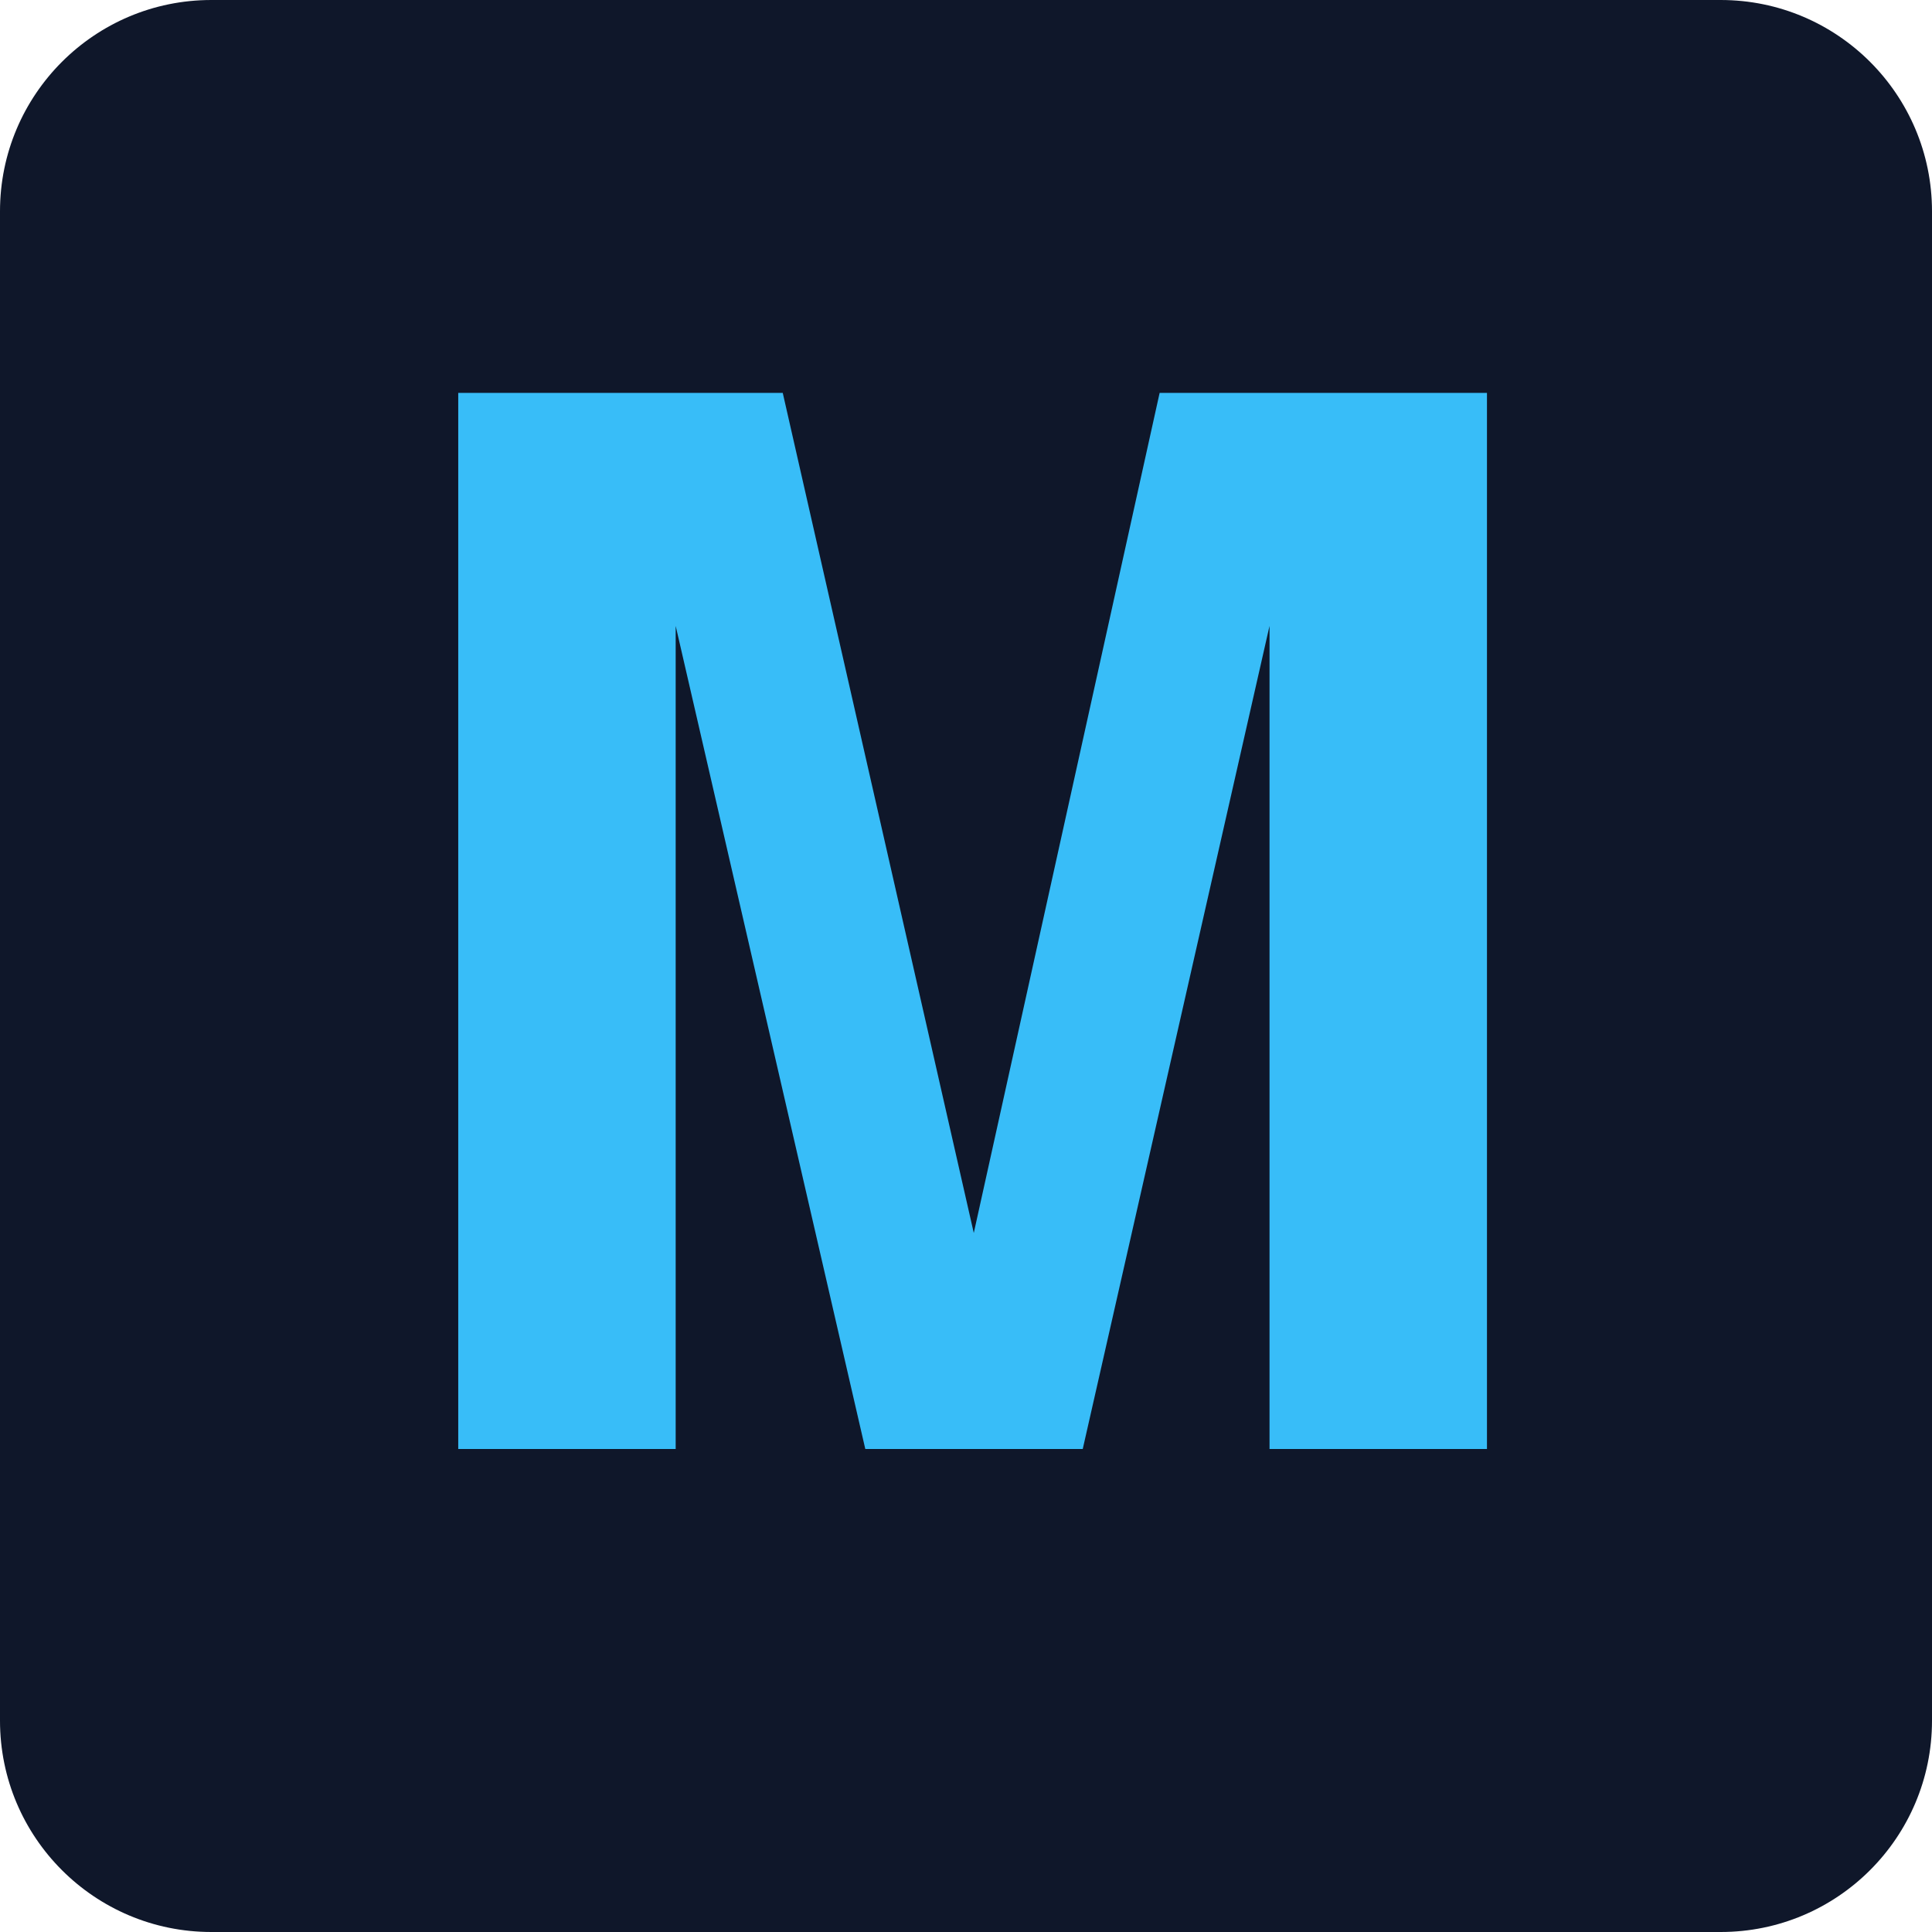
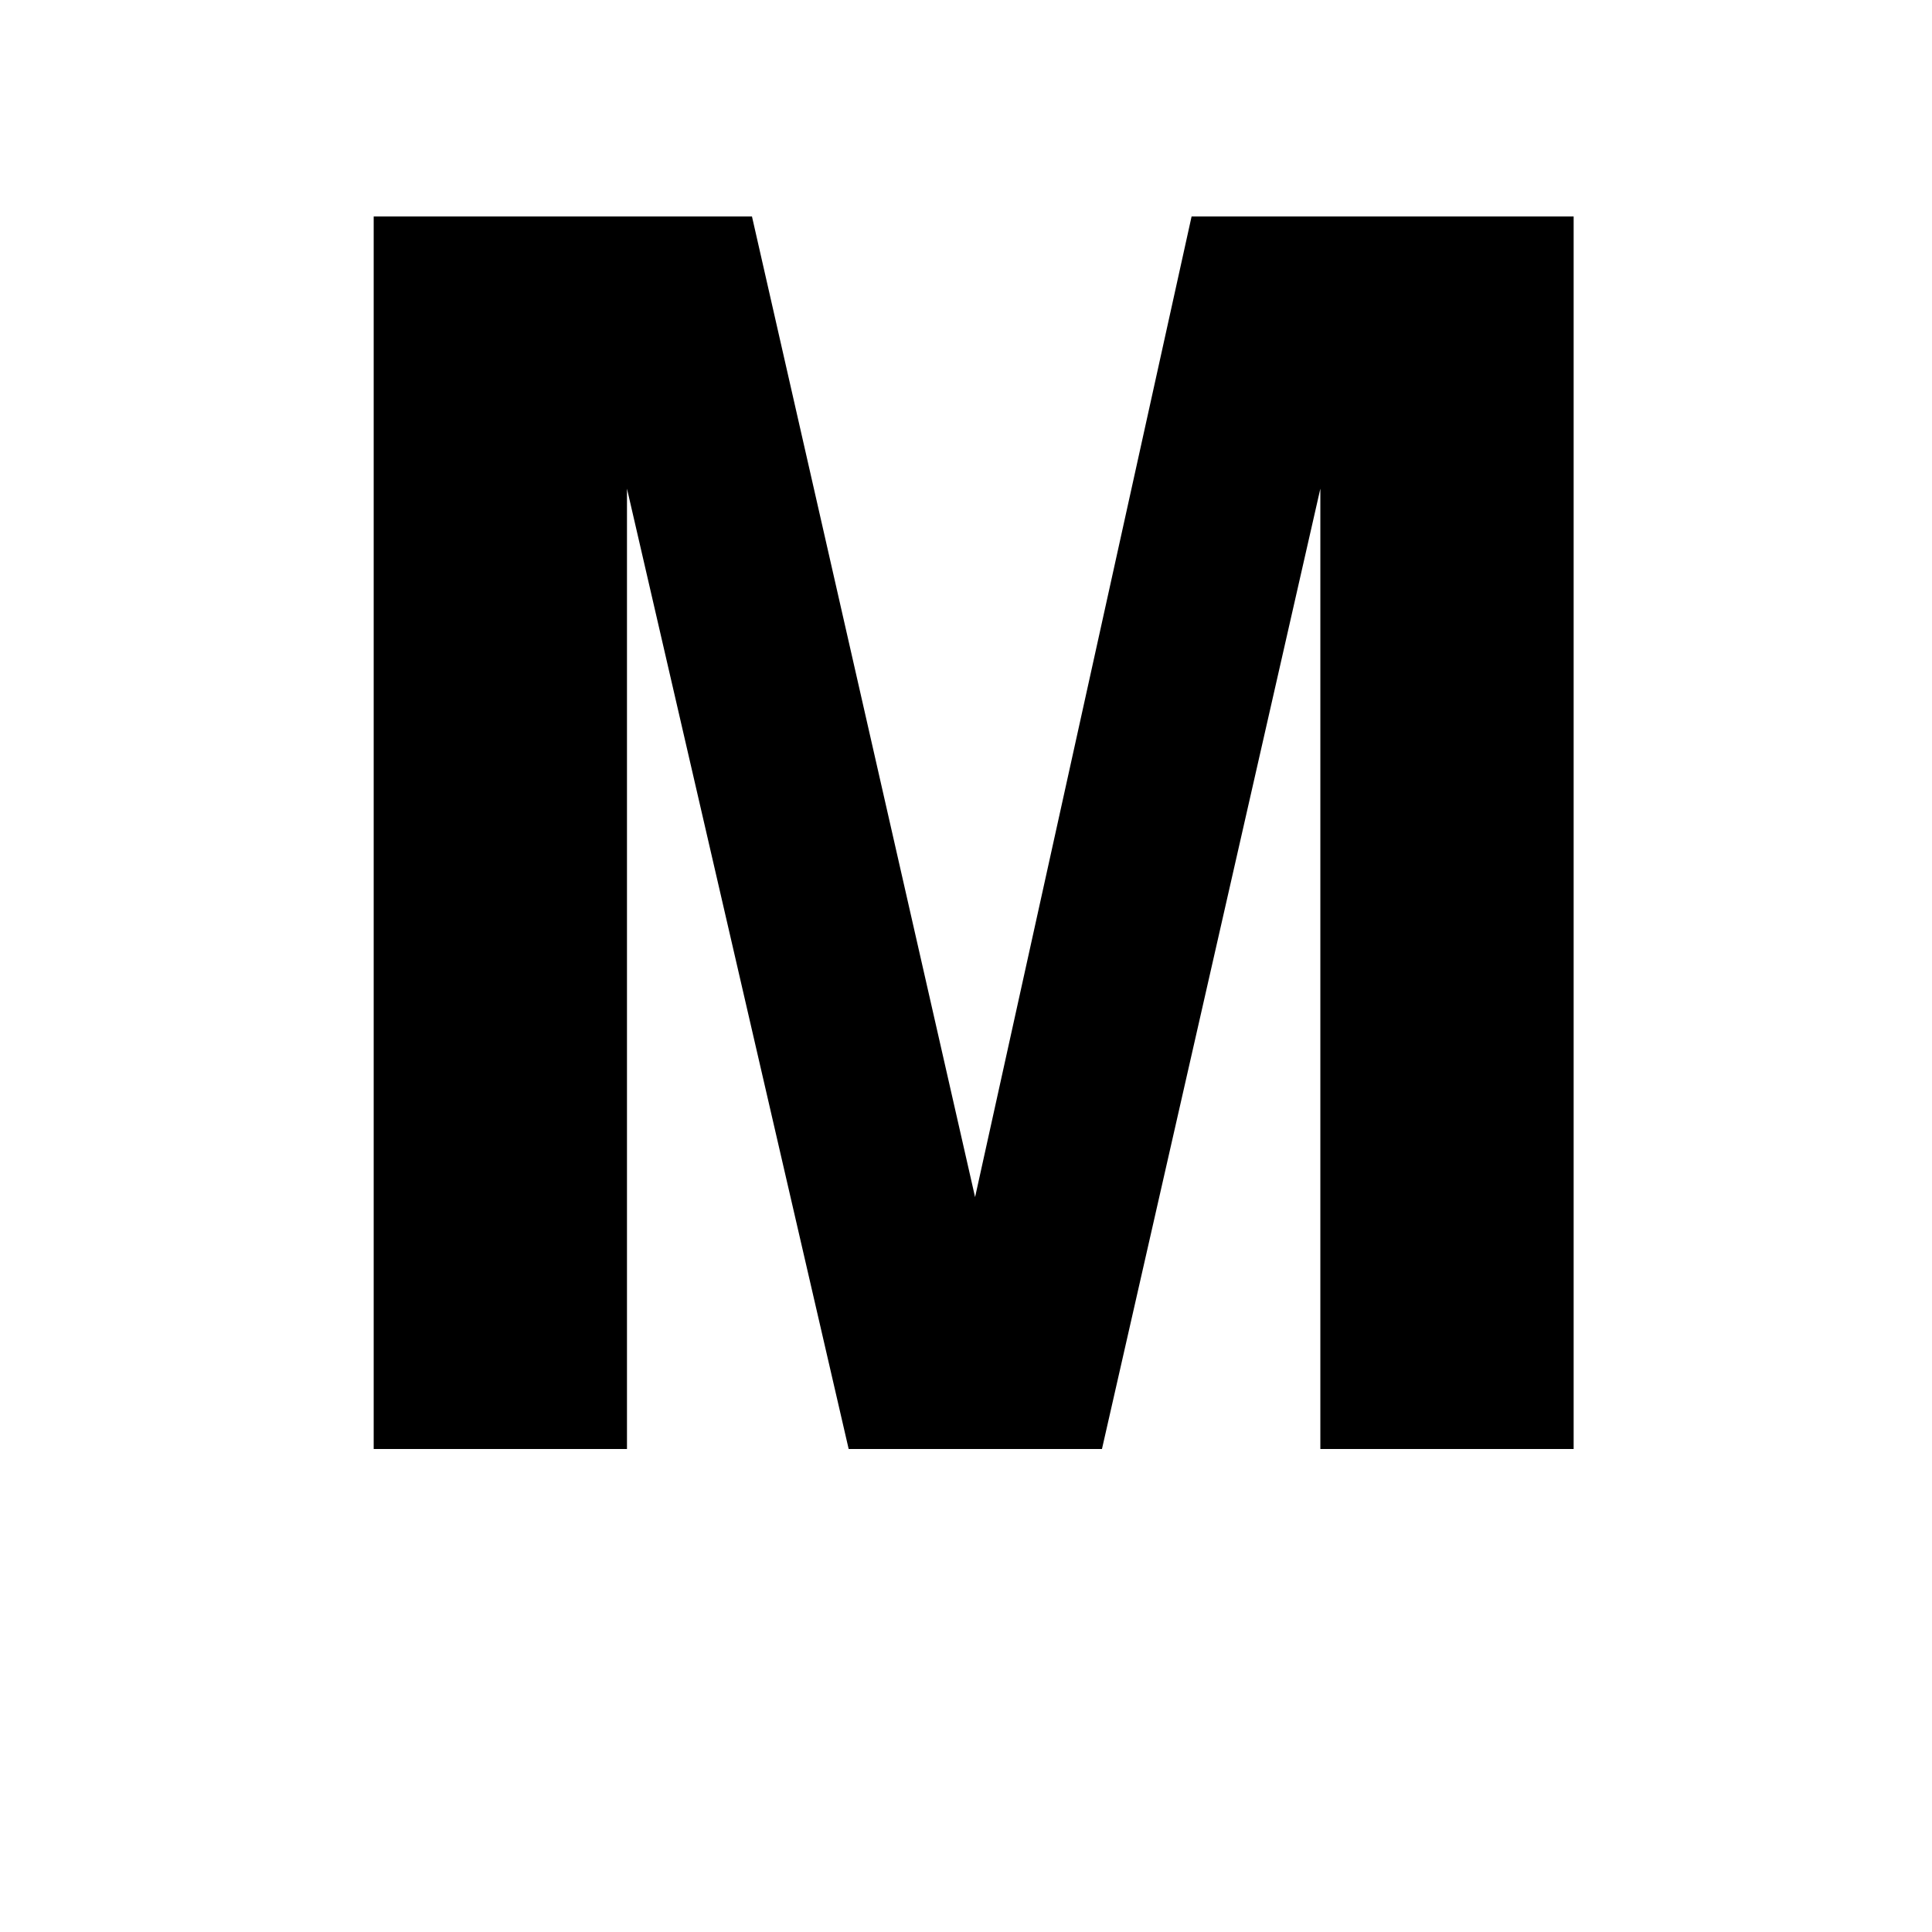
<svg xmlns="http://www.w3.org/2000/svg" viewBox="0 0 64 64">
-   <rect width="64" height="64" rx="7" fill="#0f172a" />
-   <text x="32" y="48" text-anchor="middle" font-family="Helvetica, sans-serif" font-size="48" font-weight="800" fill="#38bdf8" lengthAdjust="spacingAndGlyphs">M</text>
+   <rect width="64" height="64" rx="7" fill="none" />
+   <text x="32" y="48" text-anchor="middle" font-family="Helvetica, sans-serif" font-size="56" font-weight="800" fill="#000" lengthAdjust="spacingAndGlyphs">M</text>
</svg>
